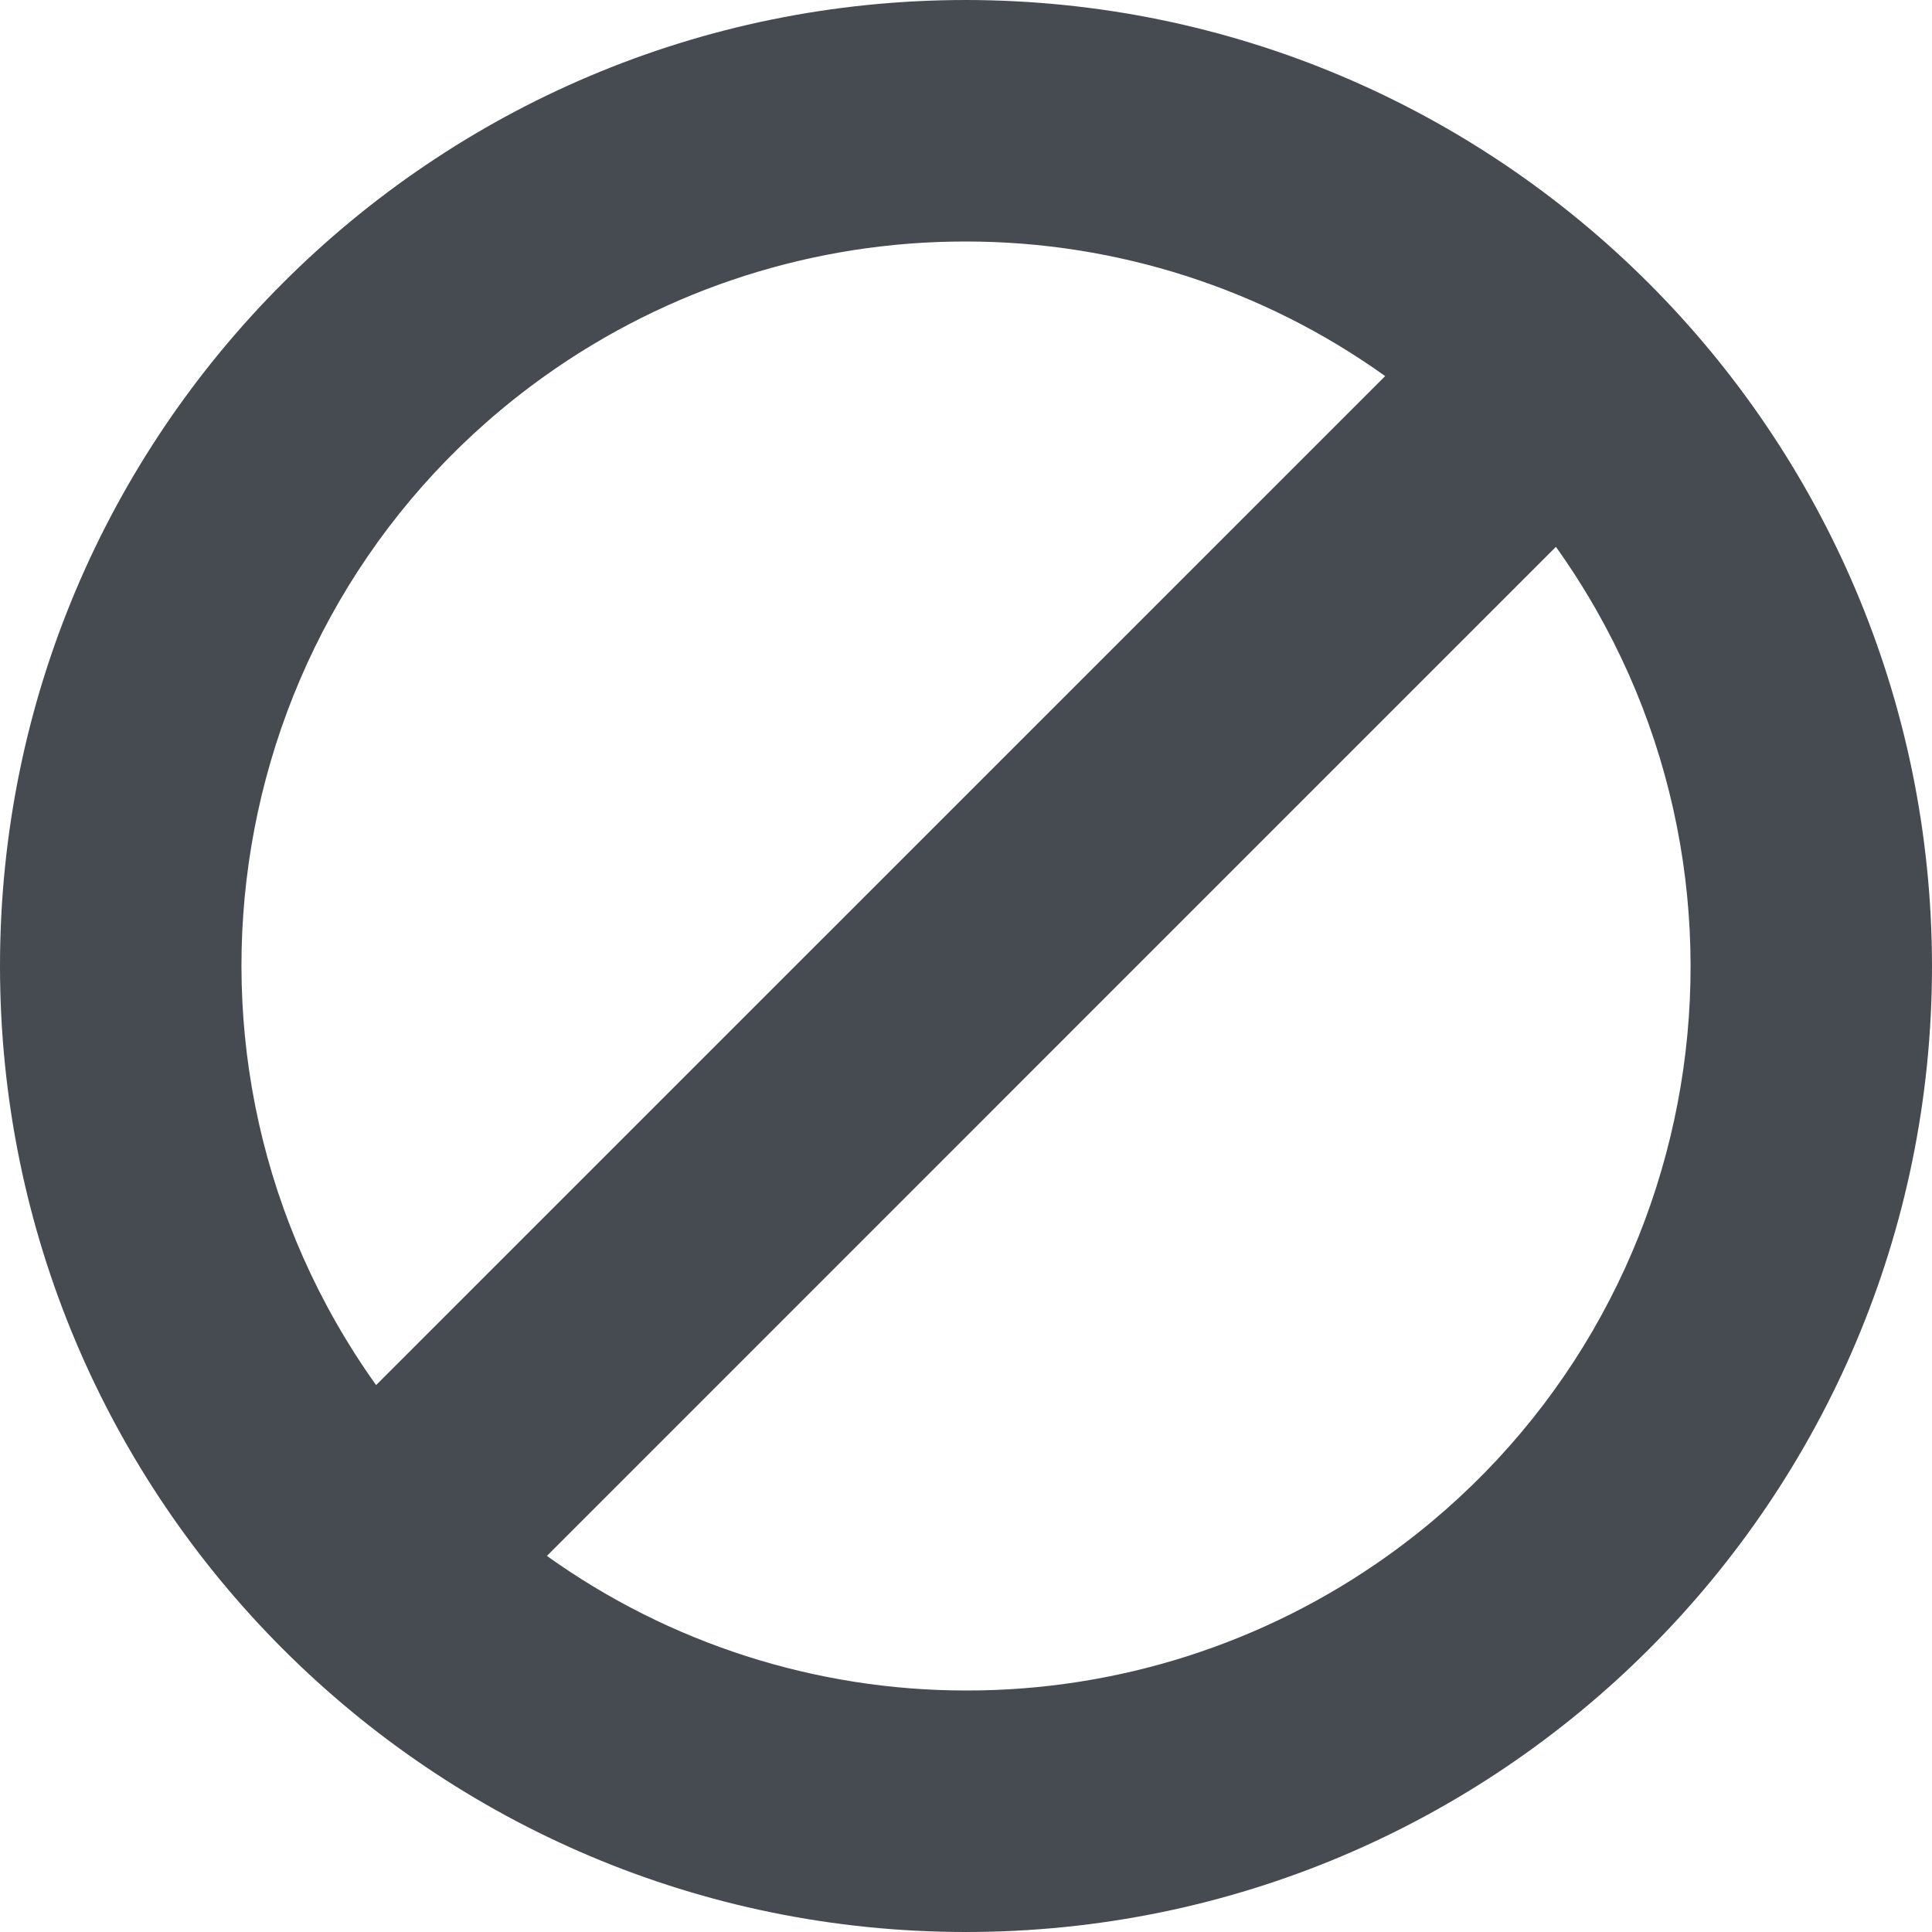
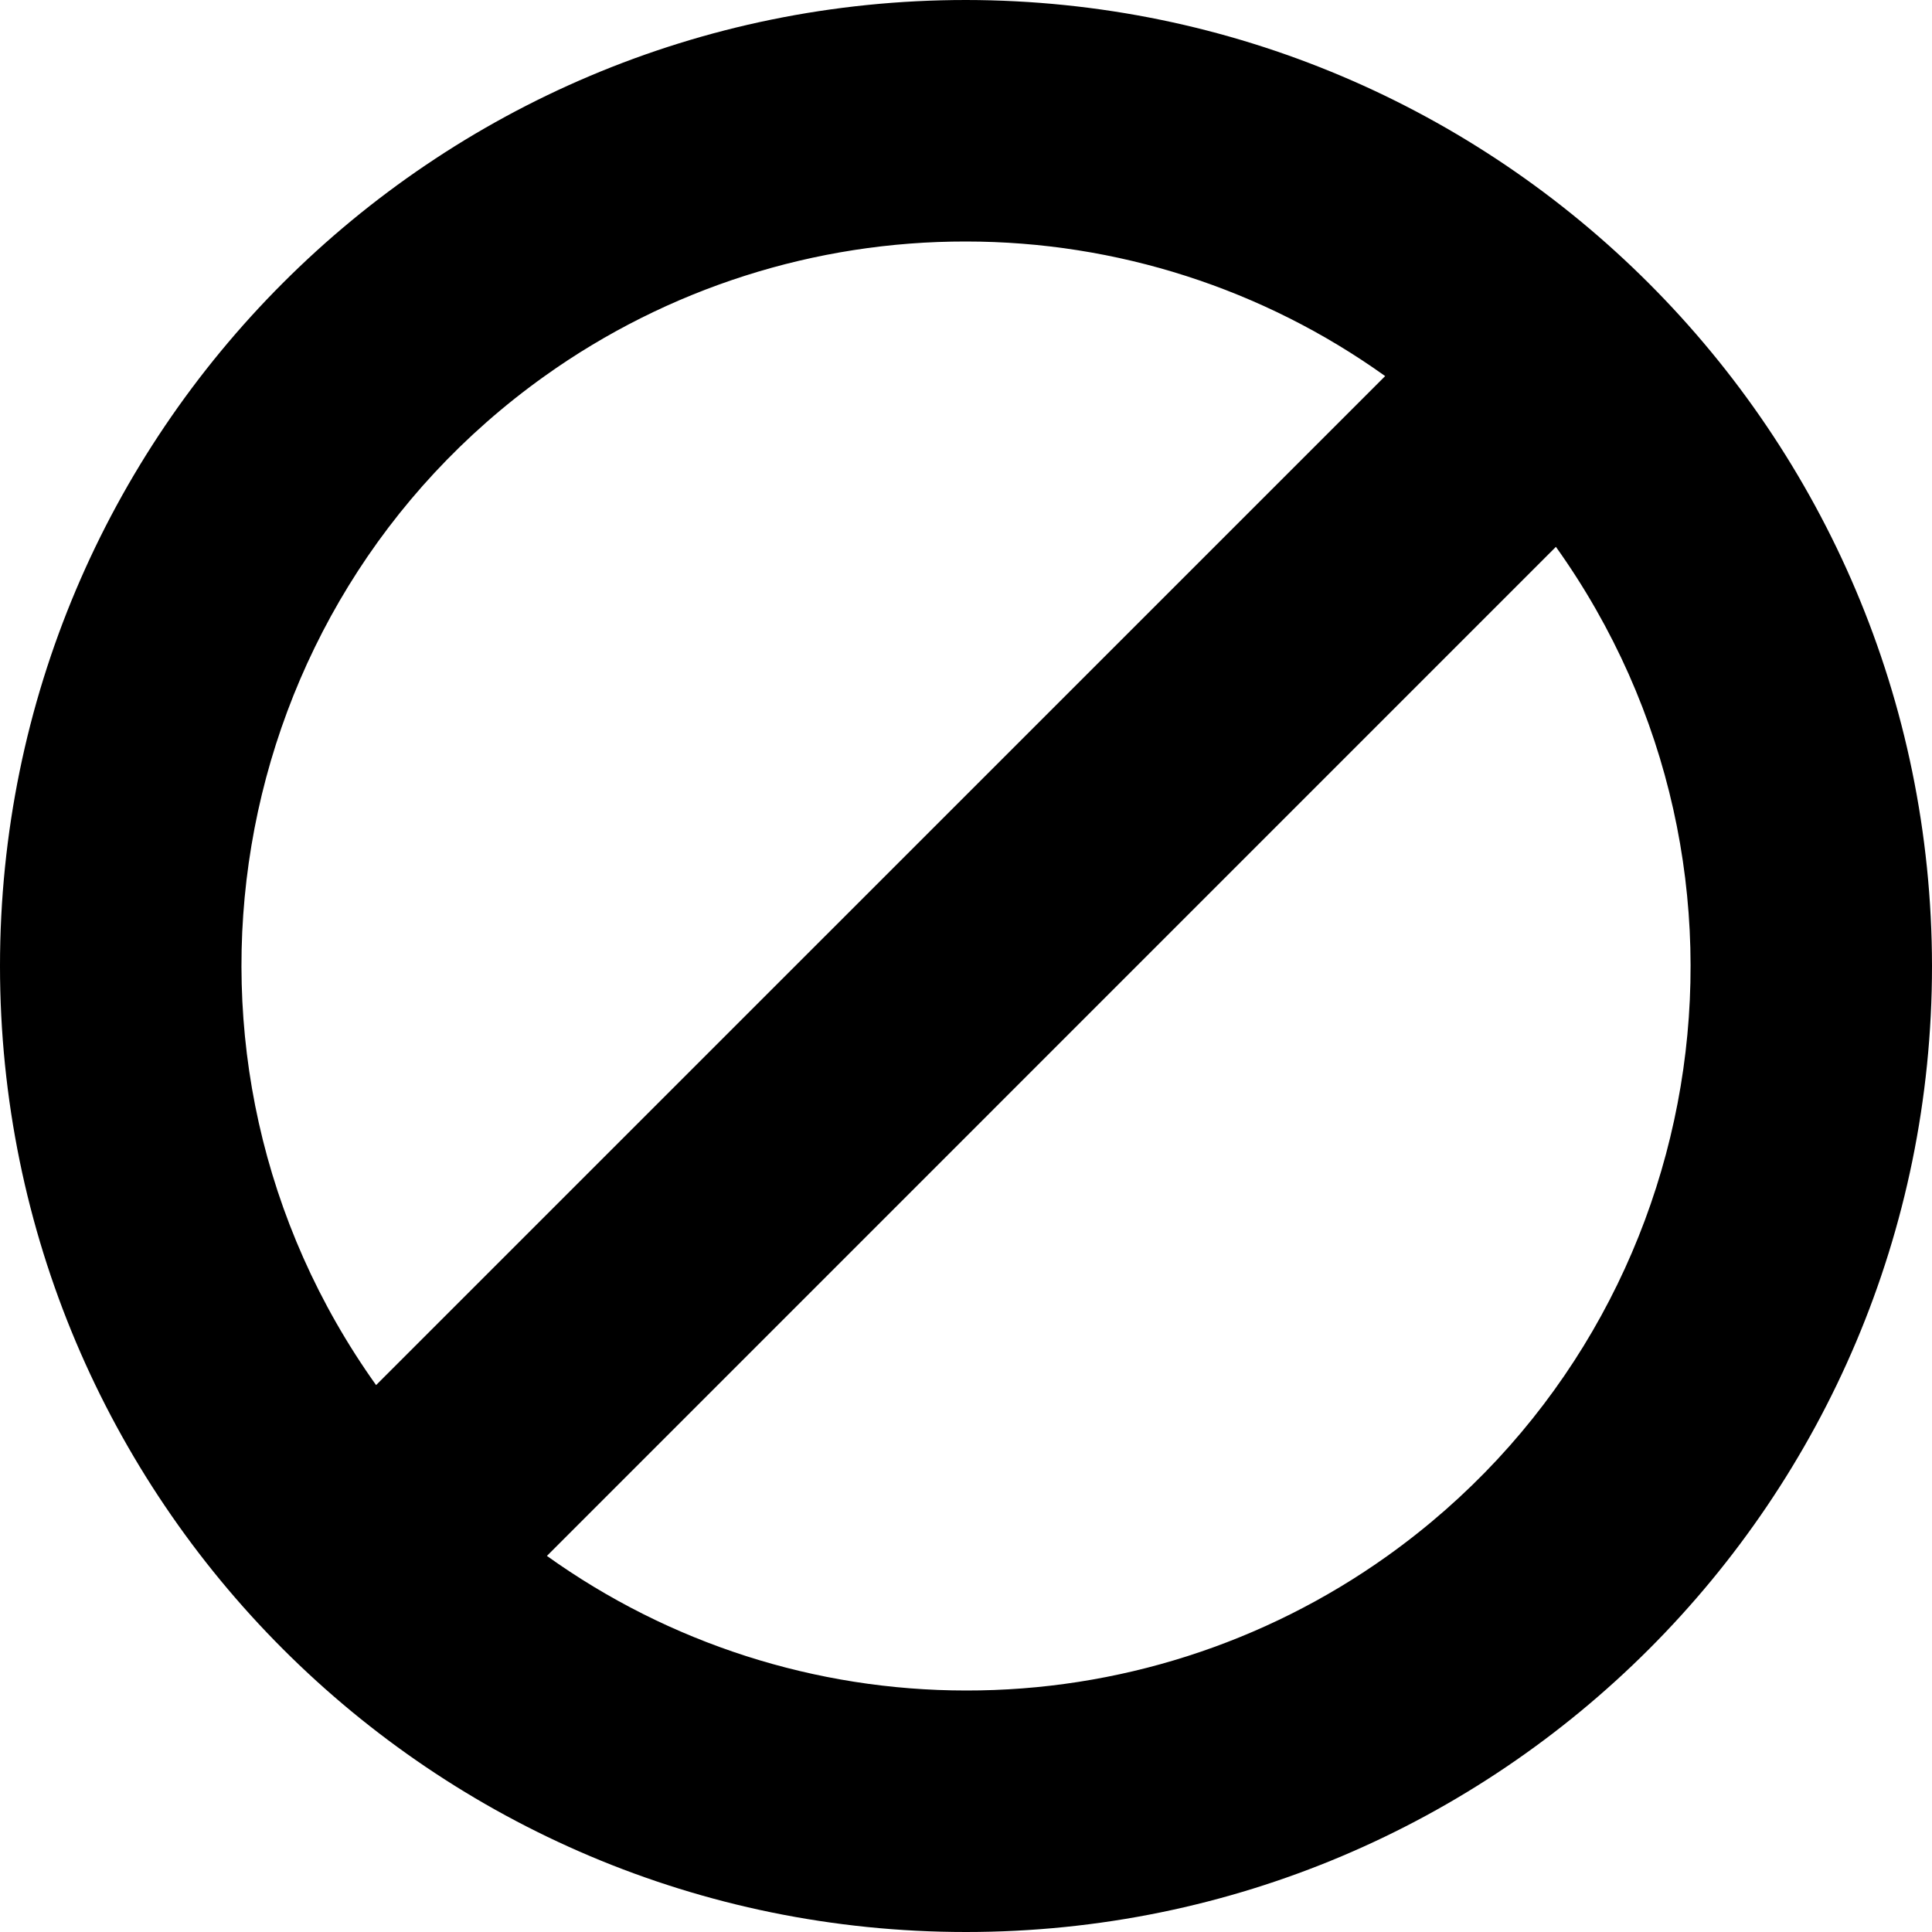
<svg xmlns="http://www.w3.org/2000/svg" version="1.1" width="256" height="256" x="0" y="0" viewBox="0 0 512 512" style="enable-background:new 0 0 512 512" xml:space="preserve">
  <g>
    <g>
-       <path d="M256,0C114.615,0,0,114.615,0,256s114.615,256,256,256s256-114.615,256-256C511.847,114.678,397.322,0.153,256,0z M256,64   c39.843,0.004,78.686,12.477,111.083,35.669L99.669,367.061c-61.503-86.178-41.499-205.897,44.679-267.4   C176.93,76.409,215.972,63.939,256,64z M256,448c-39.837-0.002-78.673-12.475-111.061-35.669l267.392-267.413   c61.514,86.17,41.527,205.891-44.643,267.406C335.098,435.588,296.042,448.064,256,448z" fill="#464b51" />
+       <path d="M256,0C114.615,0,0,114.615,0,256s114.615,256,256,256s256-114.615,256-256C511.847,114.678,397.322,0.153,256,0z M256,64   c39.843,0.004,78.686,12.477,111.083,35.669L99.669,367.061c-61.503-86.178-41.499-205.897,44.679-267.4   C176.93,76.409,215.972,63.939,256,64z M256,448c-39.837-0.002-78.673-12.475-111.061-35.669l267.392-267.413   c61.514,86.17,41.527,205.891-44.643,267.406C335.098,435.588,296.042,448.064,256,448z" fill="black" />
    </g>
  </g>
</svg>
